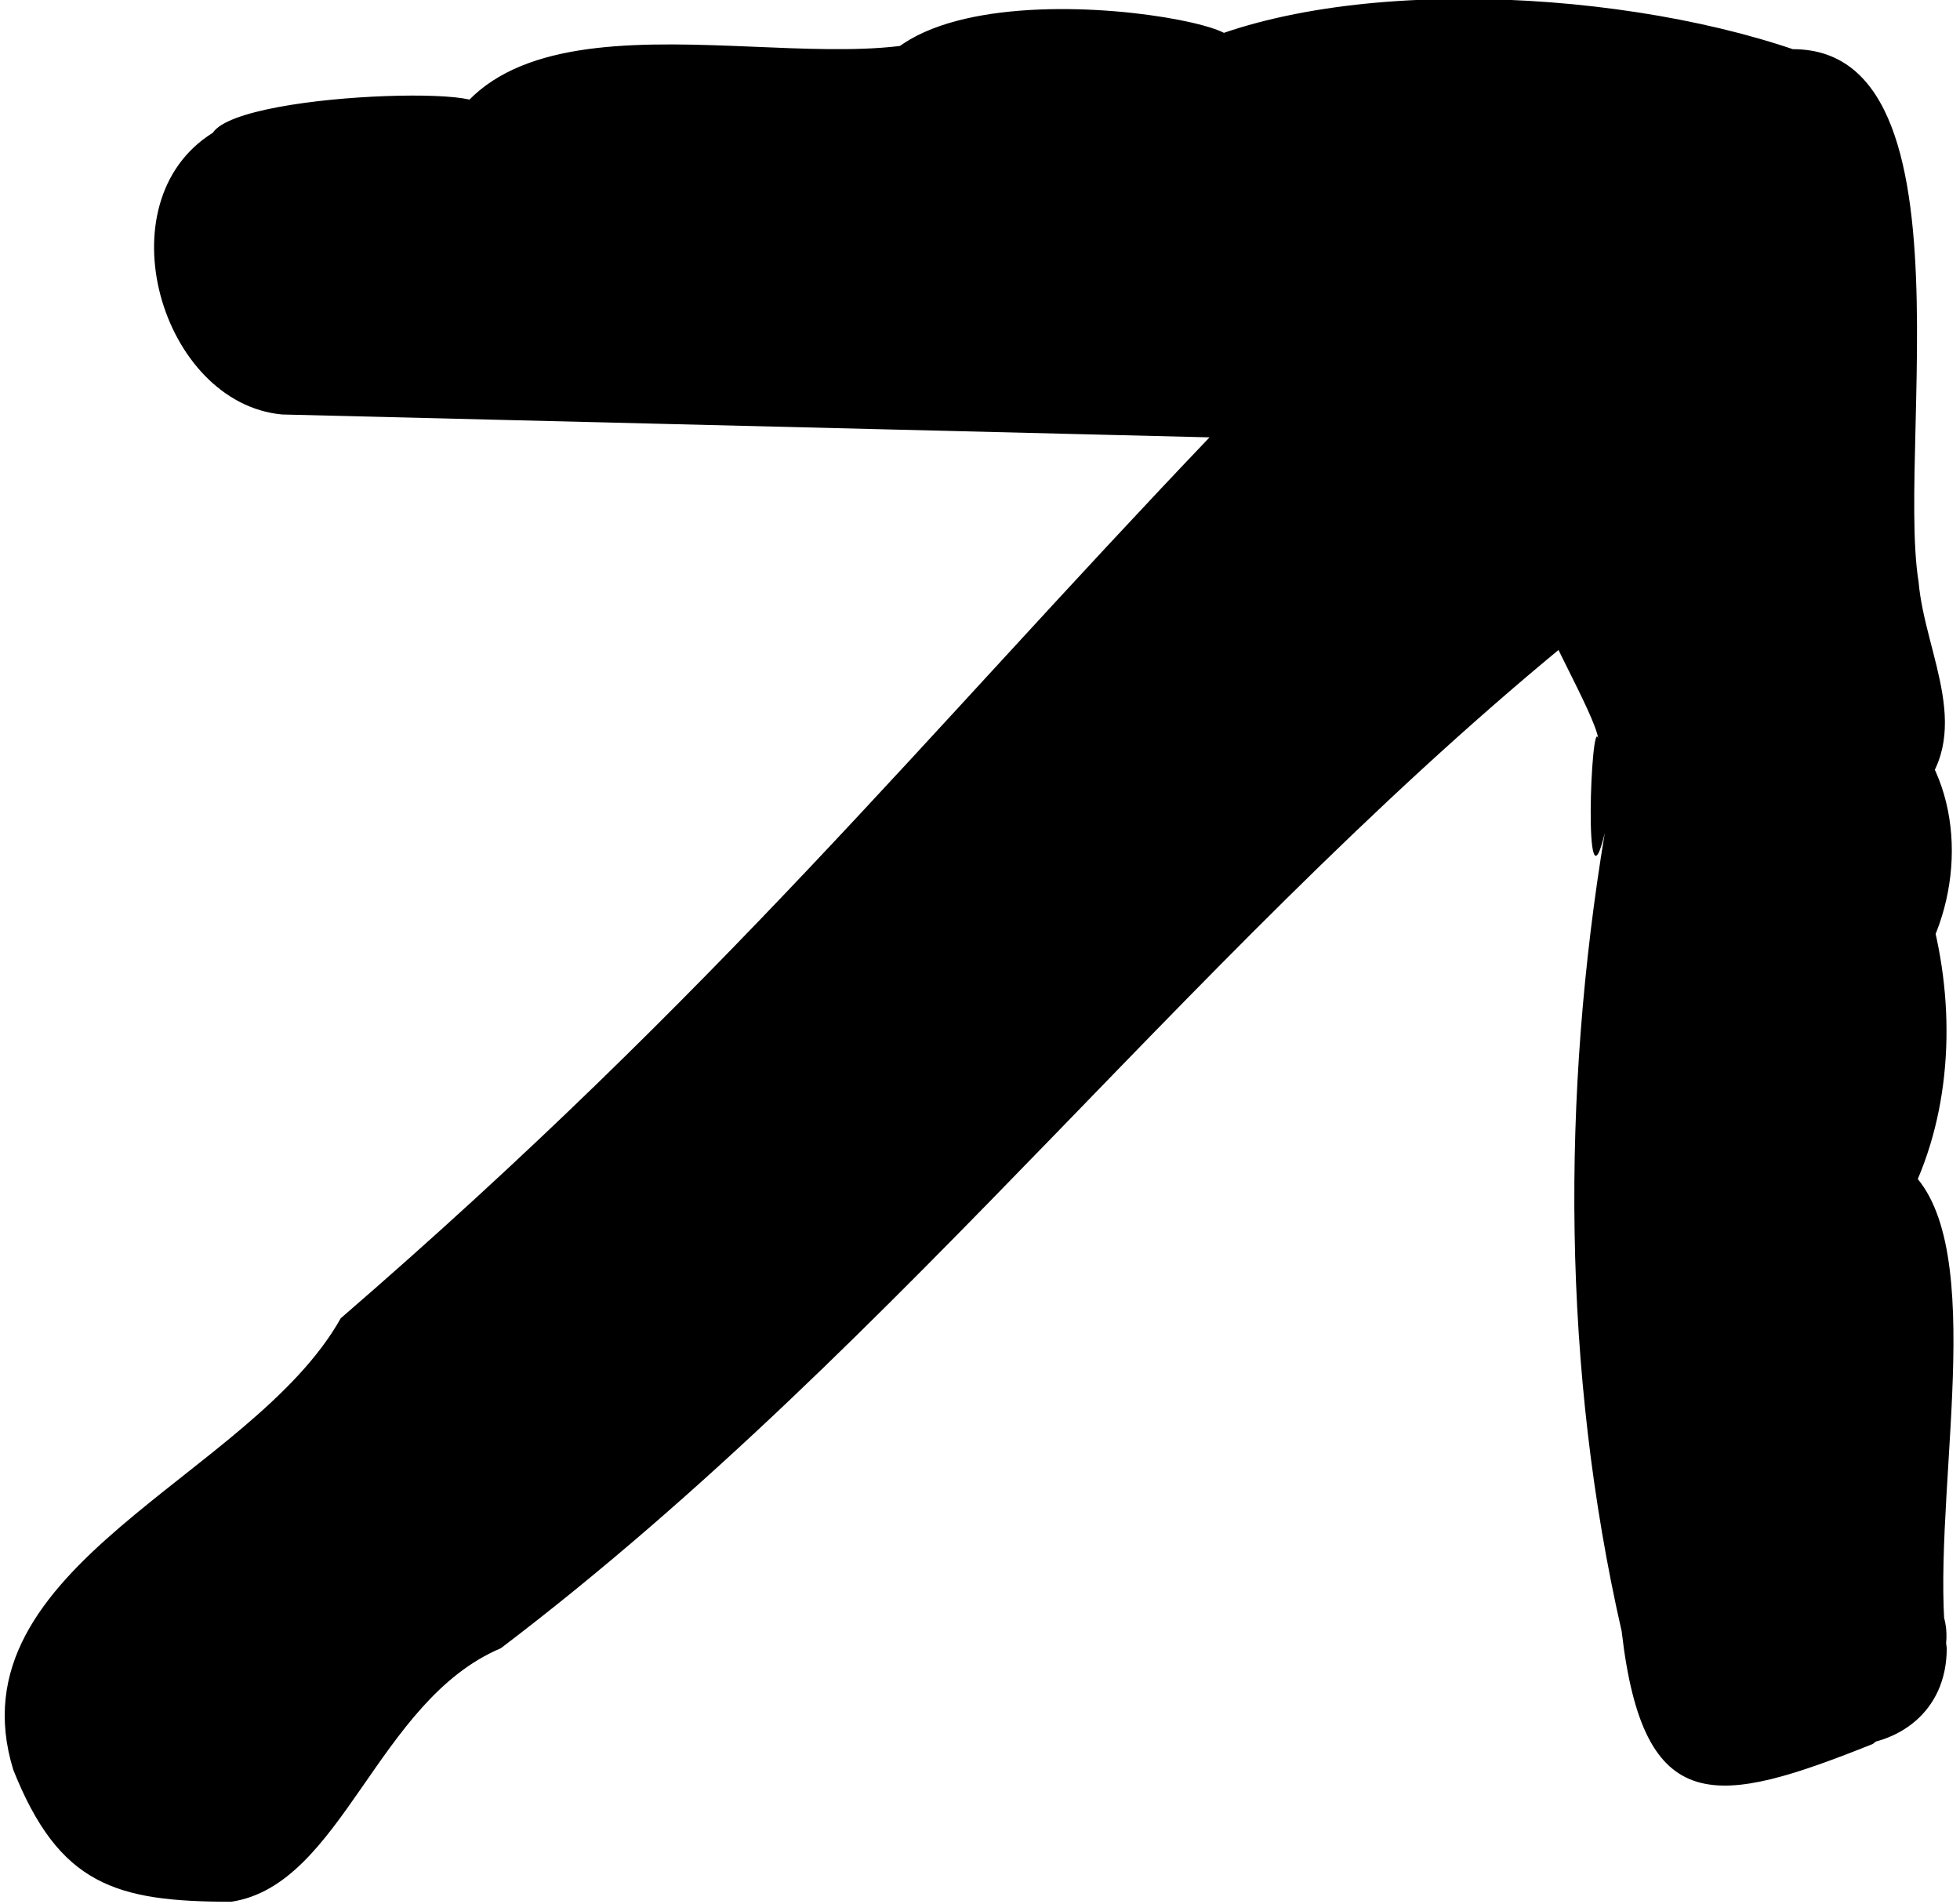
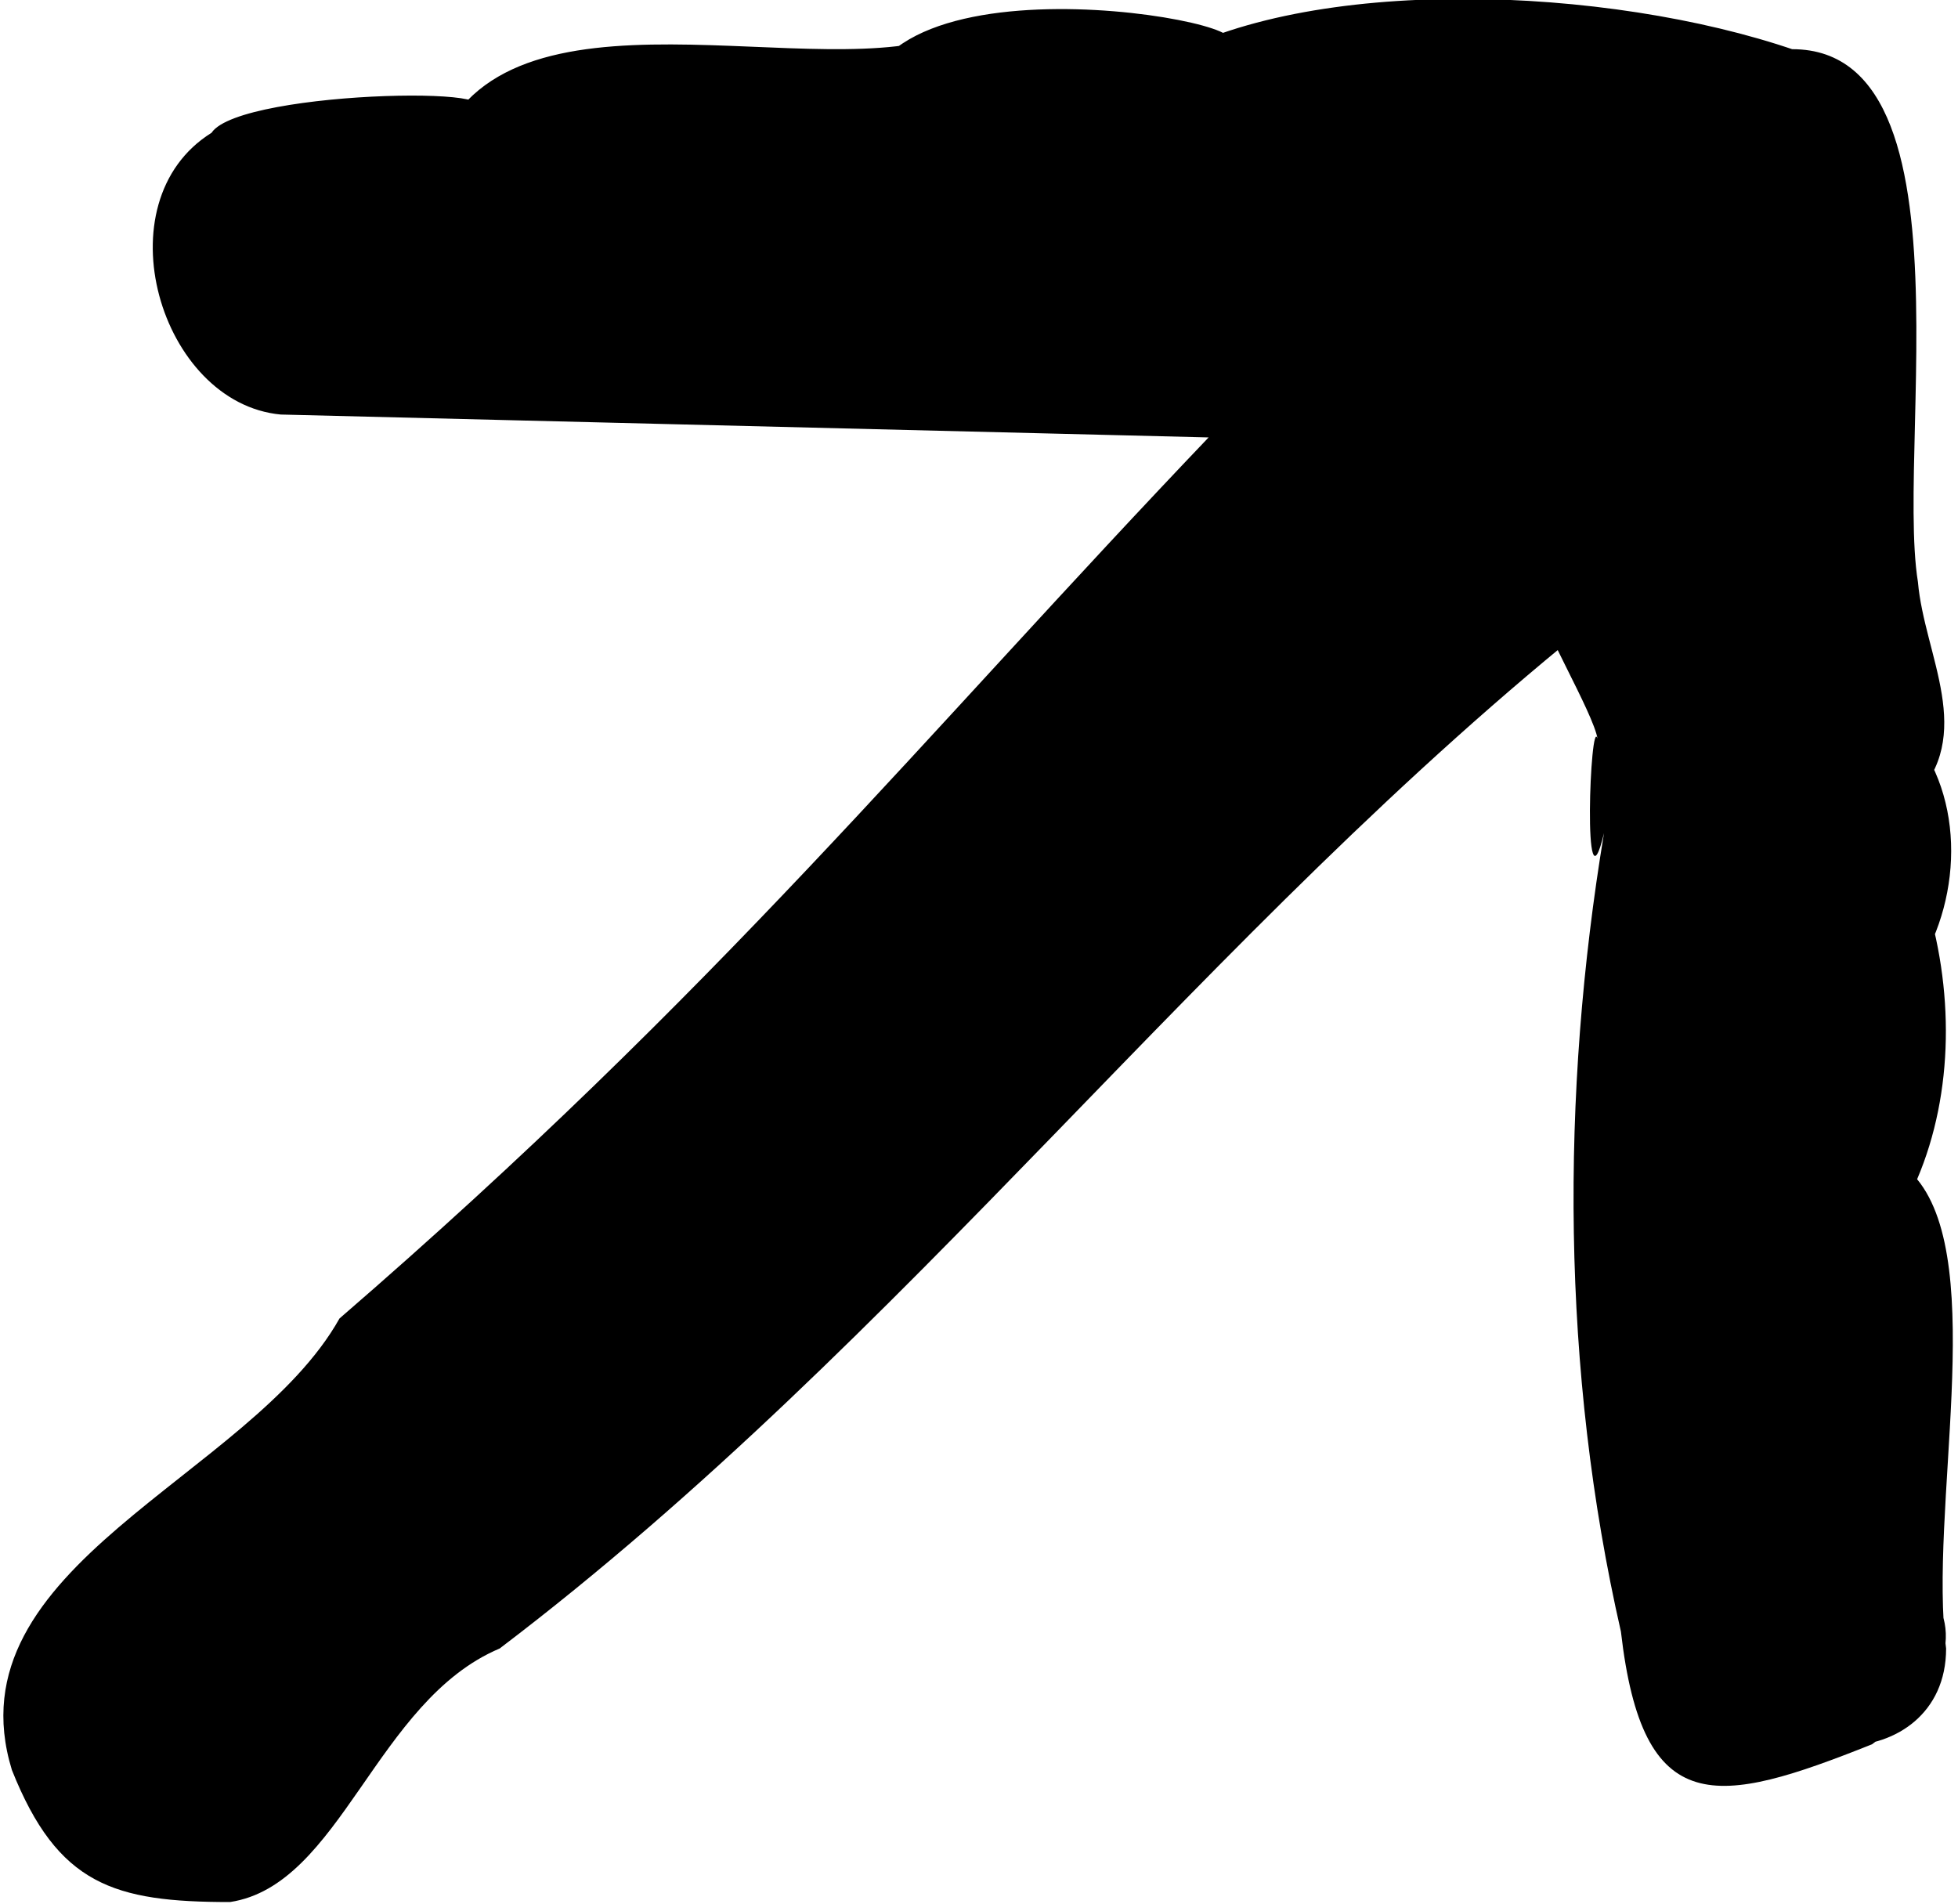
- <svg class="icon-external" height="0.5em" width="0.515em" viewBox="0 0 24.21 23.65">
+ <svg class="icon-external" height="0.35em" width="0.36em" viewBox="0 0 24.21 23.65" aria-hidden="true">
  <path d="m3.43,5.15c-1.5-.14-2.24-2.64-.86-3.5.36-.55,4.37-.6,3.05-.2l-.37.88c.42-2.74,4.31-1.37,6.21-1.82l-.75.57c.65-1.81,6.2-.53,3.99-.5,2.08-.94,5.82-.68,7.96.2h-1.26c3.27-1.23,2.07,4.6,2.37,6.45.08.92.73,1.9-.06,2.7-.35.37-.38-1.3.13-.61.58.92.39,2.24-.31,3.02l.32-1.22c.37,1.15.37,2.45-.09,3.53.88,1.07.14,4.12.36,5.83,0,1.61-2.5,1.61-2.5,0,.11-1.46-.2-3.11,0-4.53.62.7-.42-.59-.3-.88-.12-1.16.52-2.13.12-3.29-.04-.29-.05-.54.06-.81.06-.15.37-.62.14-.25-.05-.34-.05-.4,0-.19-.5,0-.46-1.71.15-2.27l-.13.96c-.47-1.22-.38-2.32-.39-3.63m-.26-1.19c-.01.93-1.67,3.97-2.45,3.25h1.26c-4.91,3.91-8.61,8.99-13.67,12.83-1.54.65-1.97,2.94-3.35,3.15-1.44,0-2.14-.21-2.71-1.64-.78-2.54,2.96-3.63,4.07-5.61,4.71-4.07,7.21-7.19,10.84-10.99m6.85-1.22c.43,1.25.34,2.46.11,3.71.75,4.29-.48,8.76.73,13.08l-1.58-1.21c1.96-1.32,4.35.27,2.09,1.92-1.93.77-2.85.95-3.12-1.4-.74-3.24-.75-6.67-.21-9.92-.27,1.13-.17-1.5-.08-1.17-.05-.32-.73-1.46-.78-1.79" fill="currentColor" />
</svg>
